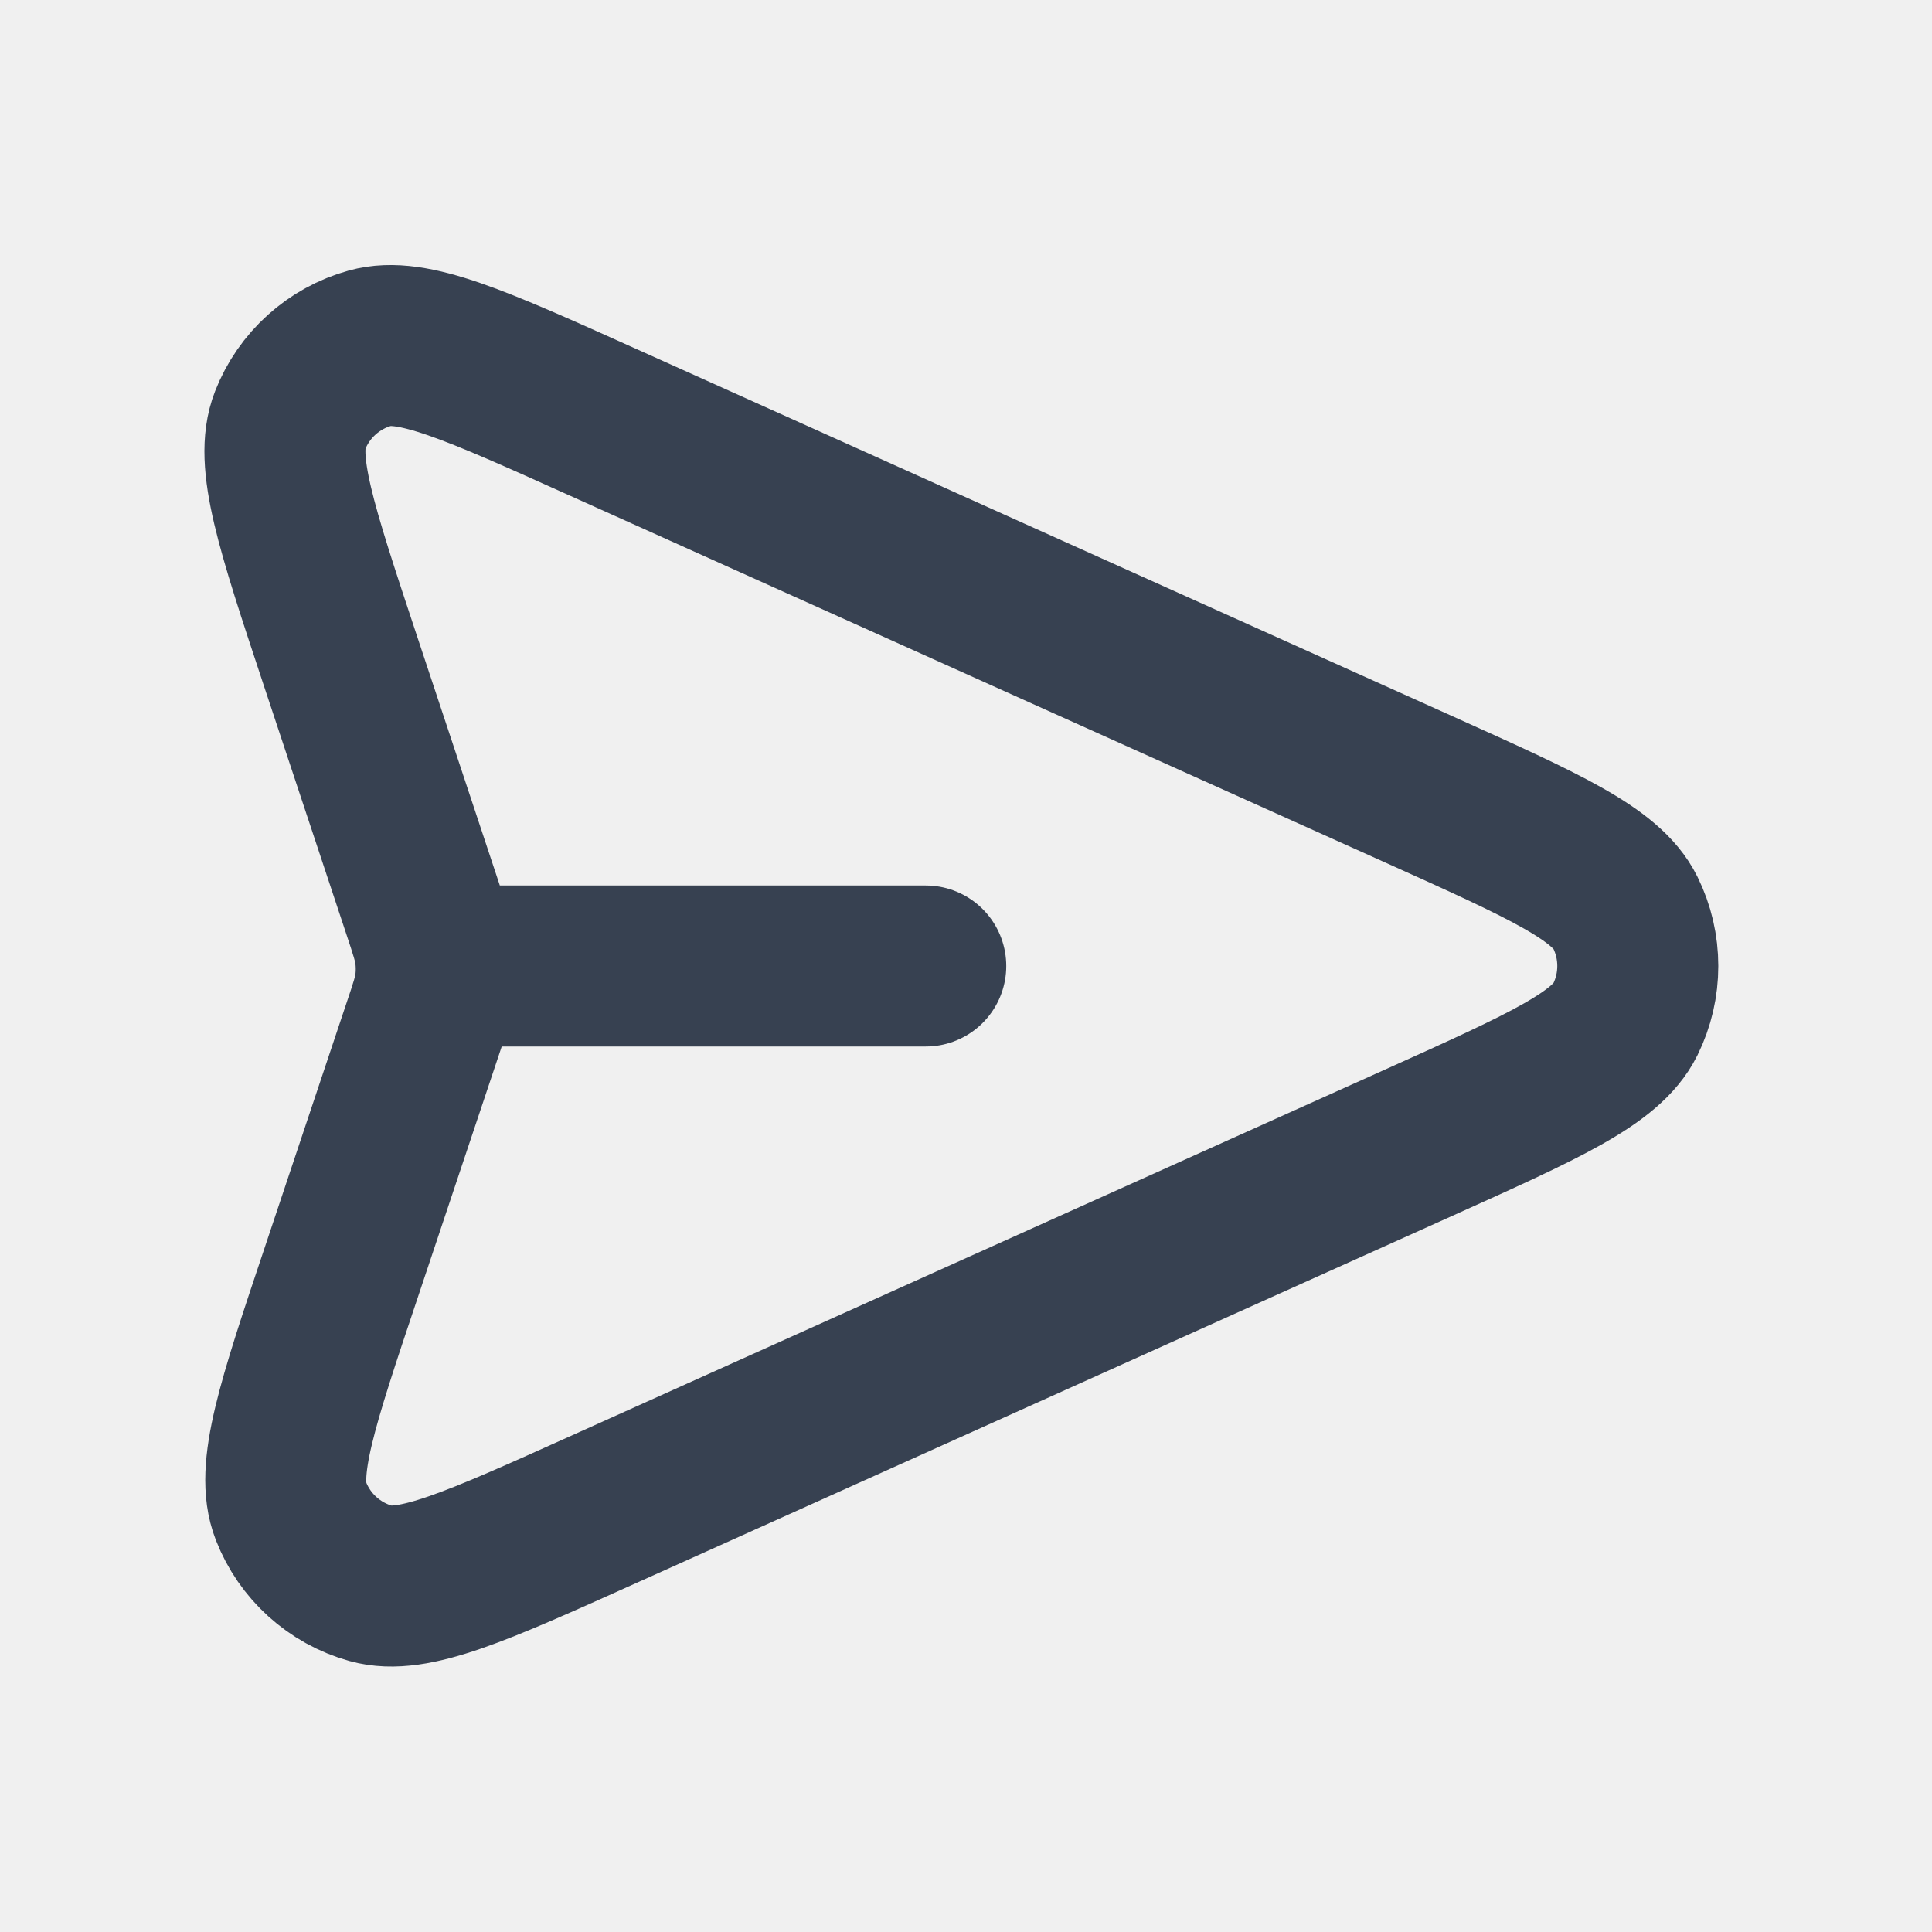
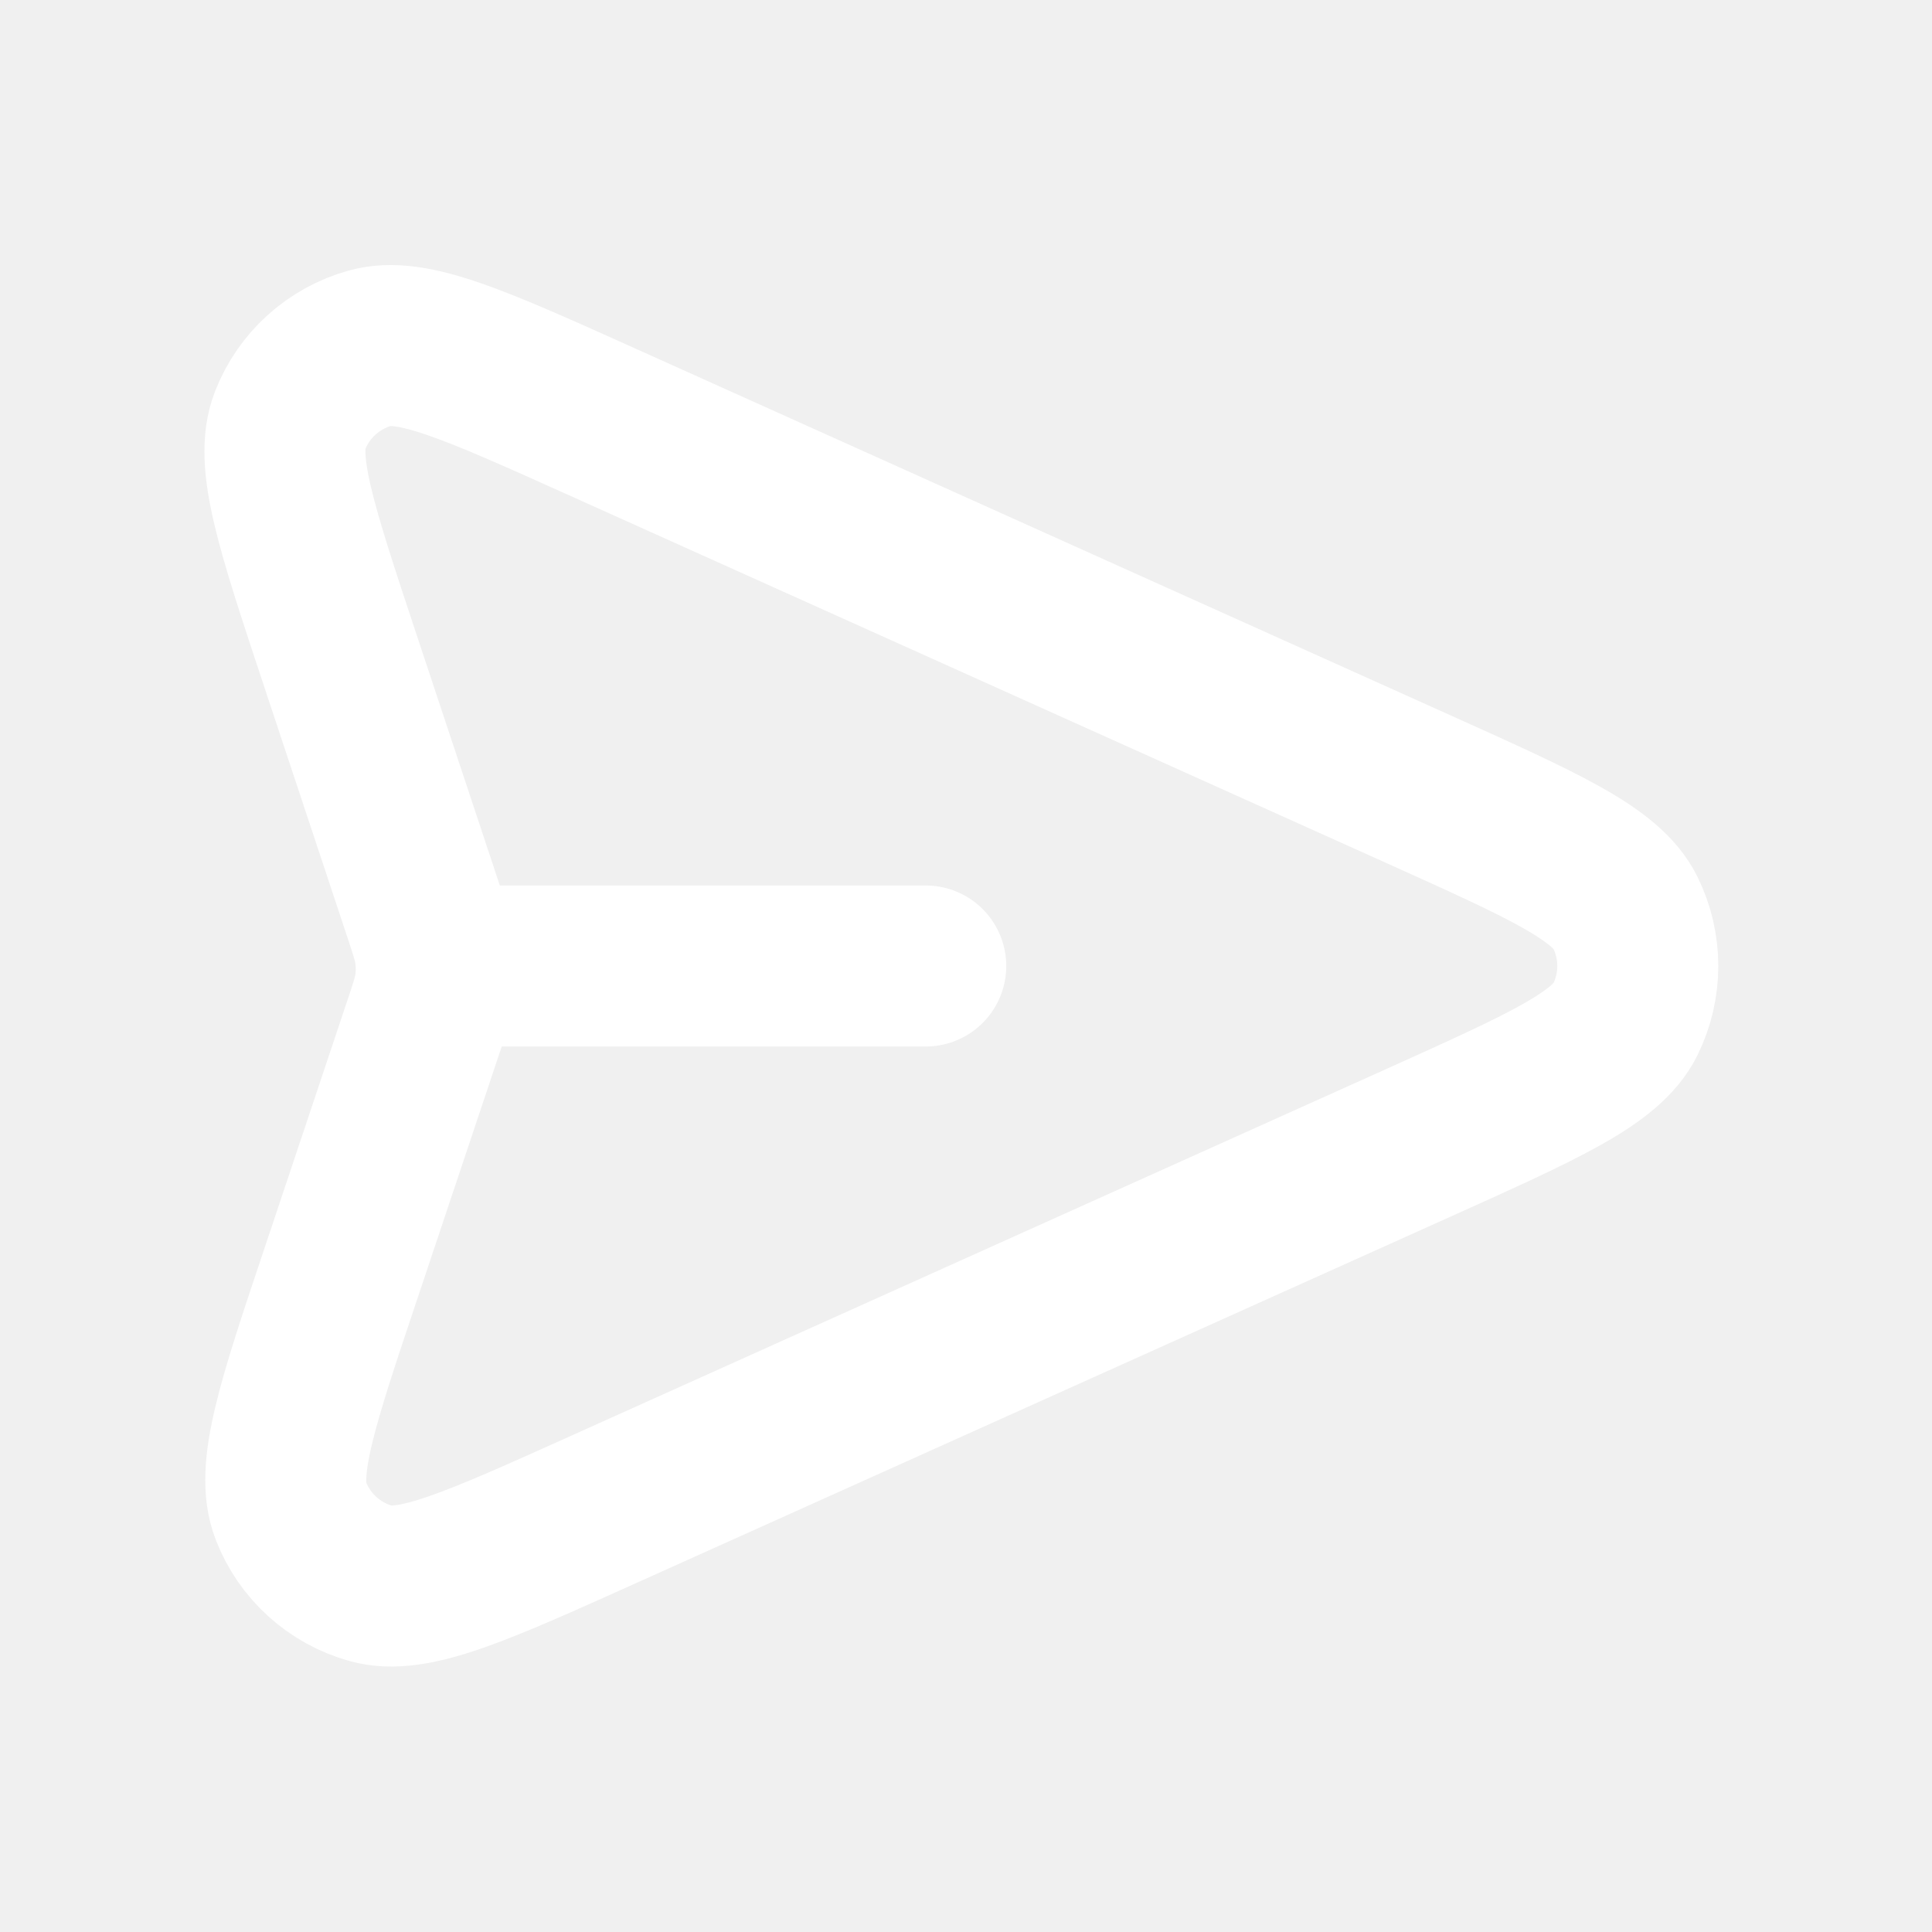
<svg xmlns="http://www.w3.org/2000/svg" width="800px" height="800px" viewBox="0 0 24 24" fill="none">
  <g id="SVGRepo_bgCarrier" stroke-width="0" />
  <g id="SVGRepo_tracerCarrier" stroke-linecap="round" stroke-linejoin="round" />
  <g id="SVGRepo_iconCarrier">
-     <path d="M11.5 12H5.419M5.246 12.797L4.242 15.799C3.691 17.442 3.416 18.264 3.614 18.77C3.785 19.21 4.153 19.543 4.608 19.67C5.131 19.816 5.922 19.46 7.502 18.749L17.637 14.189C19.18 13.494 19.951 13.147 20.19 12.665C20.397 12.246 20.397 11.754 20.19 11.335C19.951 10.853 19.18 10.506 17.637 9.811L7.485 5.243C5.909 4.534 5.121 4.179 4.598 4.325C4.144 4.451 3.776 4.783 3.604 5.222C3.406 5.727 3.678 6.547 4.222 8.188L5.248 11.279C5.342 11.561 5.389 11.702 5.407 11.846C5.423 11.974 5.423 12.103 5.407 12.231C5.388 12.375 5.341 12.516 5.246 12.797Z" stroke="#374151" stroke-width="2" stroke-linecap="round" stroke-linejoin="round" />
+     <path d="M11.5 12H5.419M5.246 12.797L4.242 15.799C3.691 17.442 3.416 18.264 3.614 18.77C3.785 19.21 4.153 19.543 4.608 19.67C5.131 19.816 5.922 19.46 7.502 18.749L17.637 14.189C19.18 13.494 19.951 13.147 20.19 12.665C20.397 12.246 20.397 11.754 20.19 11.335C19.951 10.853 19.18 10.506 17.637 9.811L7.485 5.243C5.909 4.534 5.121 4.179 4.598 4.325C4.144 4.451 3.776 4.783 3.604 5.222C3.406 5.727 3.678 6.547 4.222 8.188L5.248 11.279C5.342 11.561 5.389 11.702 5.407 11.846C5.423 11.974 5.423 12.103 5.407 12.231C5.388 12.375 5.341 12.516 5.246 12.797Z" stroke="#ffffff" stroke-width="2" stroke-linecap="round" stroke-linejoin="round" />
  </g>
</svg>
